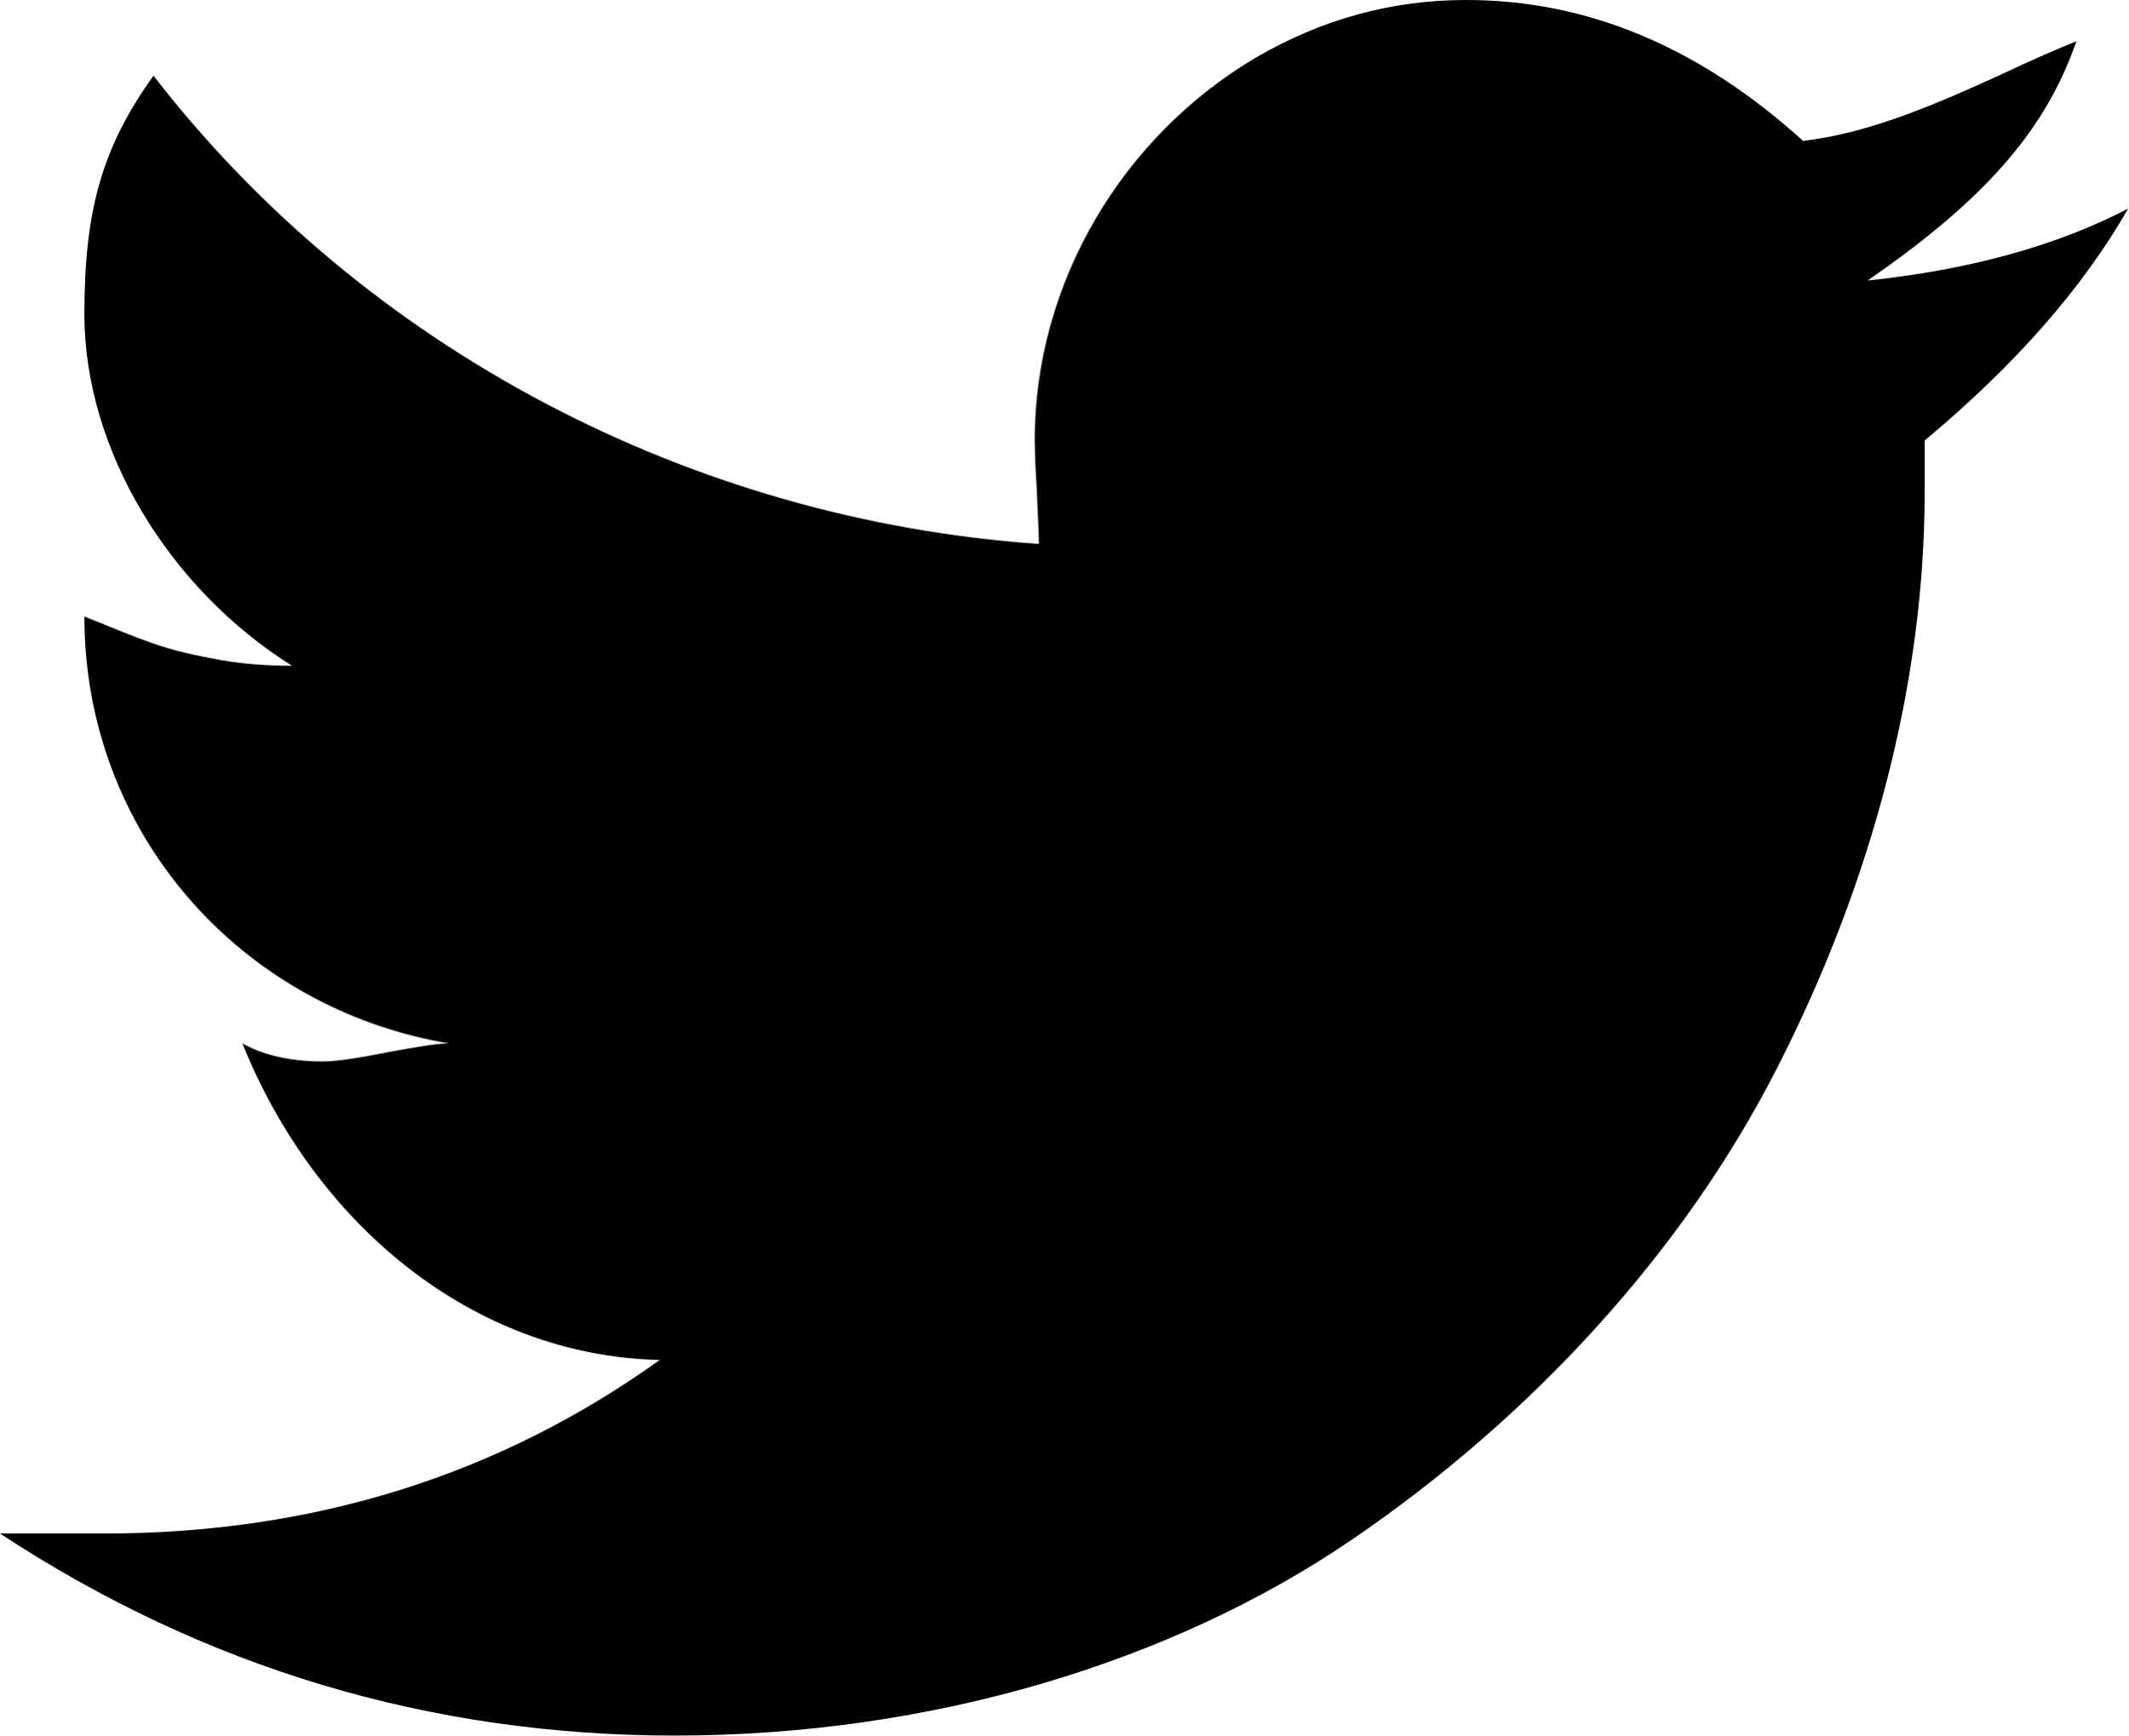
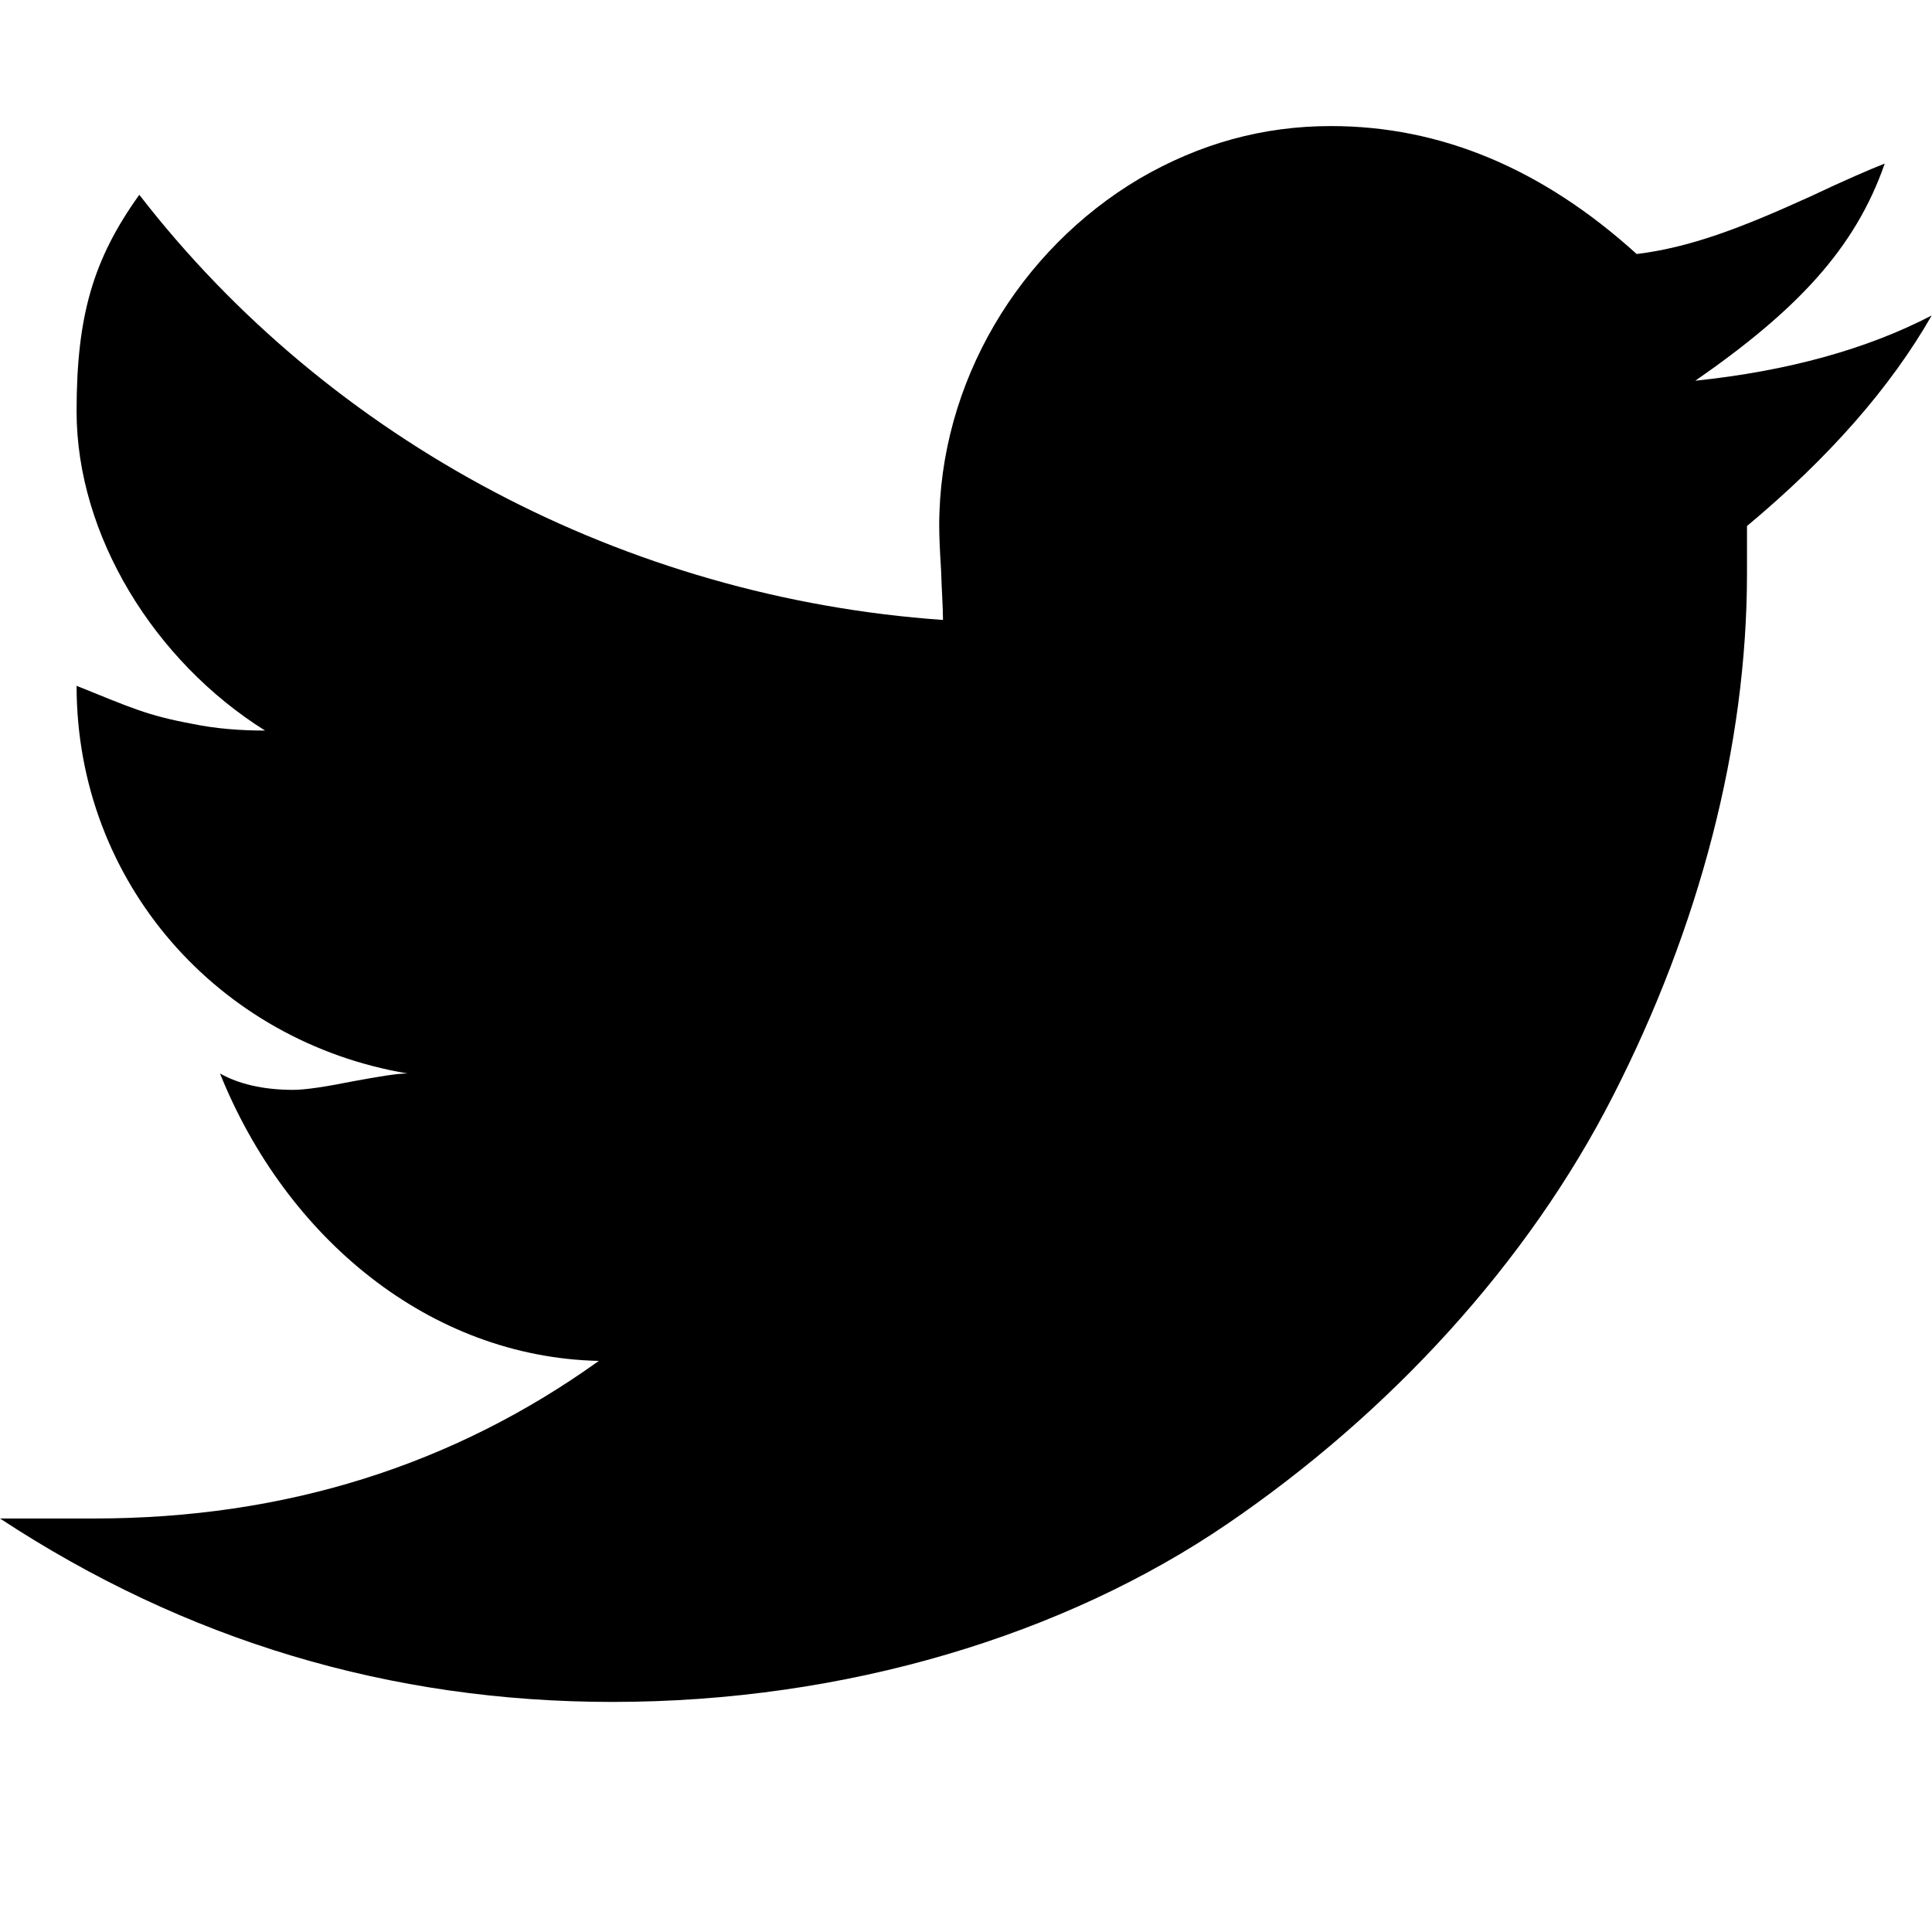
- <svg xmlns="http://www.w3.org/2000/svg" version="1.1" class="dibsvg-svg dibsvg-twitter" viewBox="0 0 612.9 500">
+ <svg xmlns="http://www.w3.org/2000/svg" version="1.1" class="dibsvg-svg dibsvg-twitter" viewBox="0 -40 613 613">
  <path d="M0,441.8h29.9c60.4,0,113.8-16.8,160.1-50c-53.7-1.2-99.2-39-120.2-91.2c5.8,3.3,13.7,5.2,23.2,5.2c3.9,0,10.4-1,18.9-2.7 c8.2-1.5,14-2.5,17.4-2.5c-60.1-10.1-105-60.7-105-123c17.4,7,22.3,9.4,36.9,12.1c7.3,1.5,15,2.1,22.9,2.1 c-35.1-22-59.8-61.9-59.8-101.3c0-30.2,5.2-48.2,19.9-68.7c60.7,78.5,154.6,127.9,255,134.9c0-3.9-0.4-9.2-0.6-15.6 c-0.4-6.4-0.6-11-0.6-14.3c0-45.5,25.4-87.5,63.5-110.1C380.7,5.5,400.8,0,422.3,0c34.8,0,67.1,13.5,97,40.6 c17-2.1,33-8.2,55.2-18.3c11-5.2,18.9-8.6,23.5-10.4c-9.4,27.1-28.1,46.7-60.1,68.9c29.6-3.1,54.6-10.1,75-20.7 c-13.1,22.9-32.6,45.1-58.6,66.8v15c0,54.9-15.2,112.3-42.4,165.6c-27.1,53.3-71.1,101-122.6,136.1S268.5,500,194.3,500 C123.8,500,58.9,480.5,0,441.8z" />
</svg>
